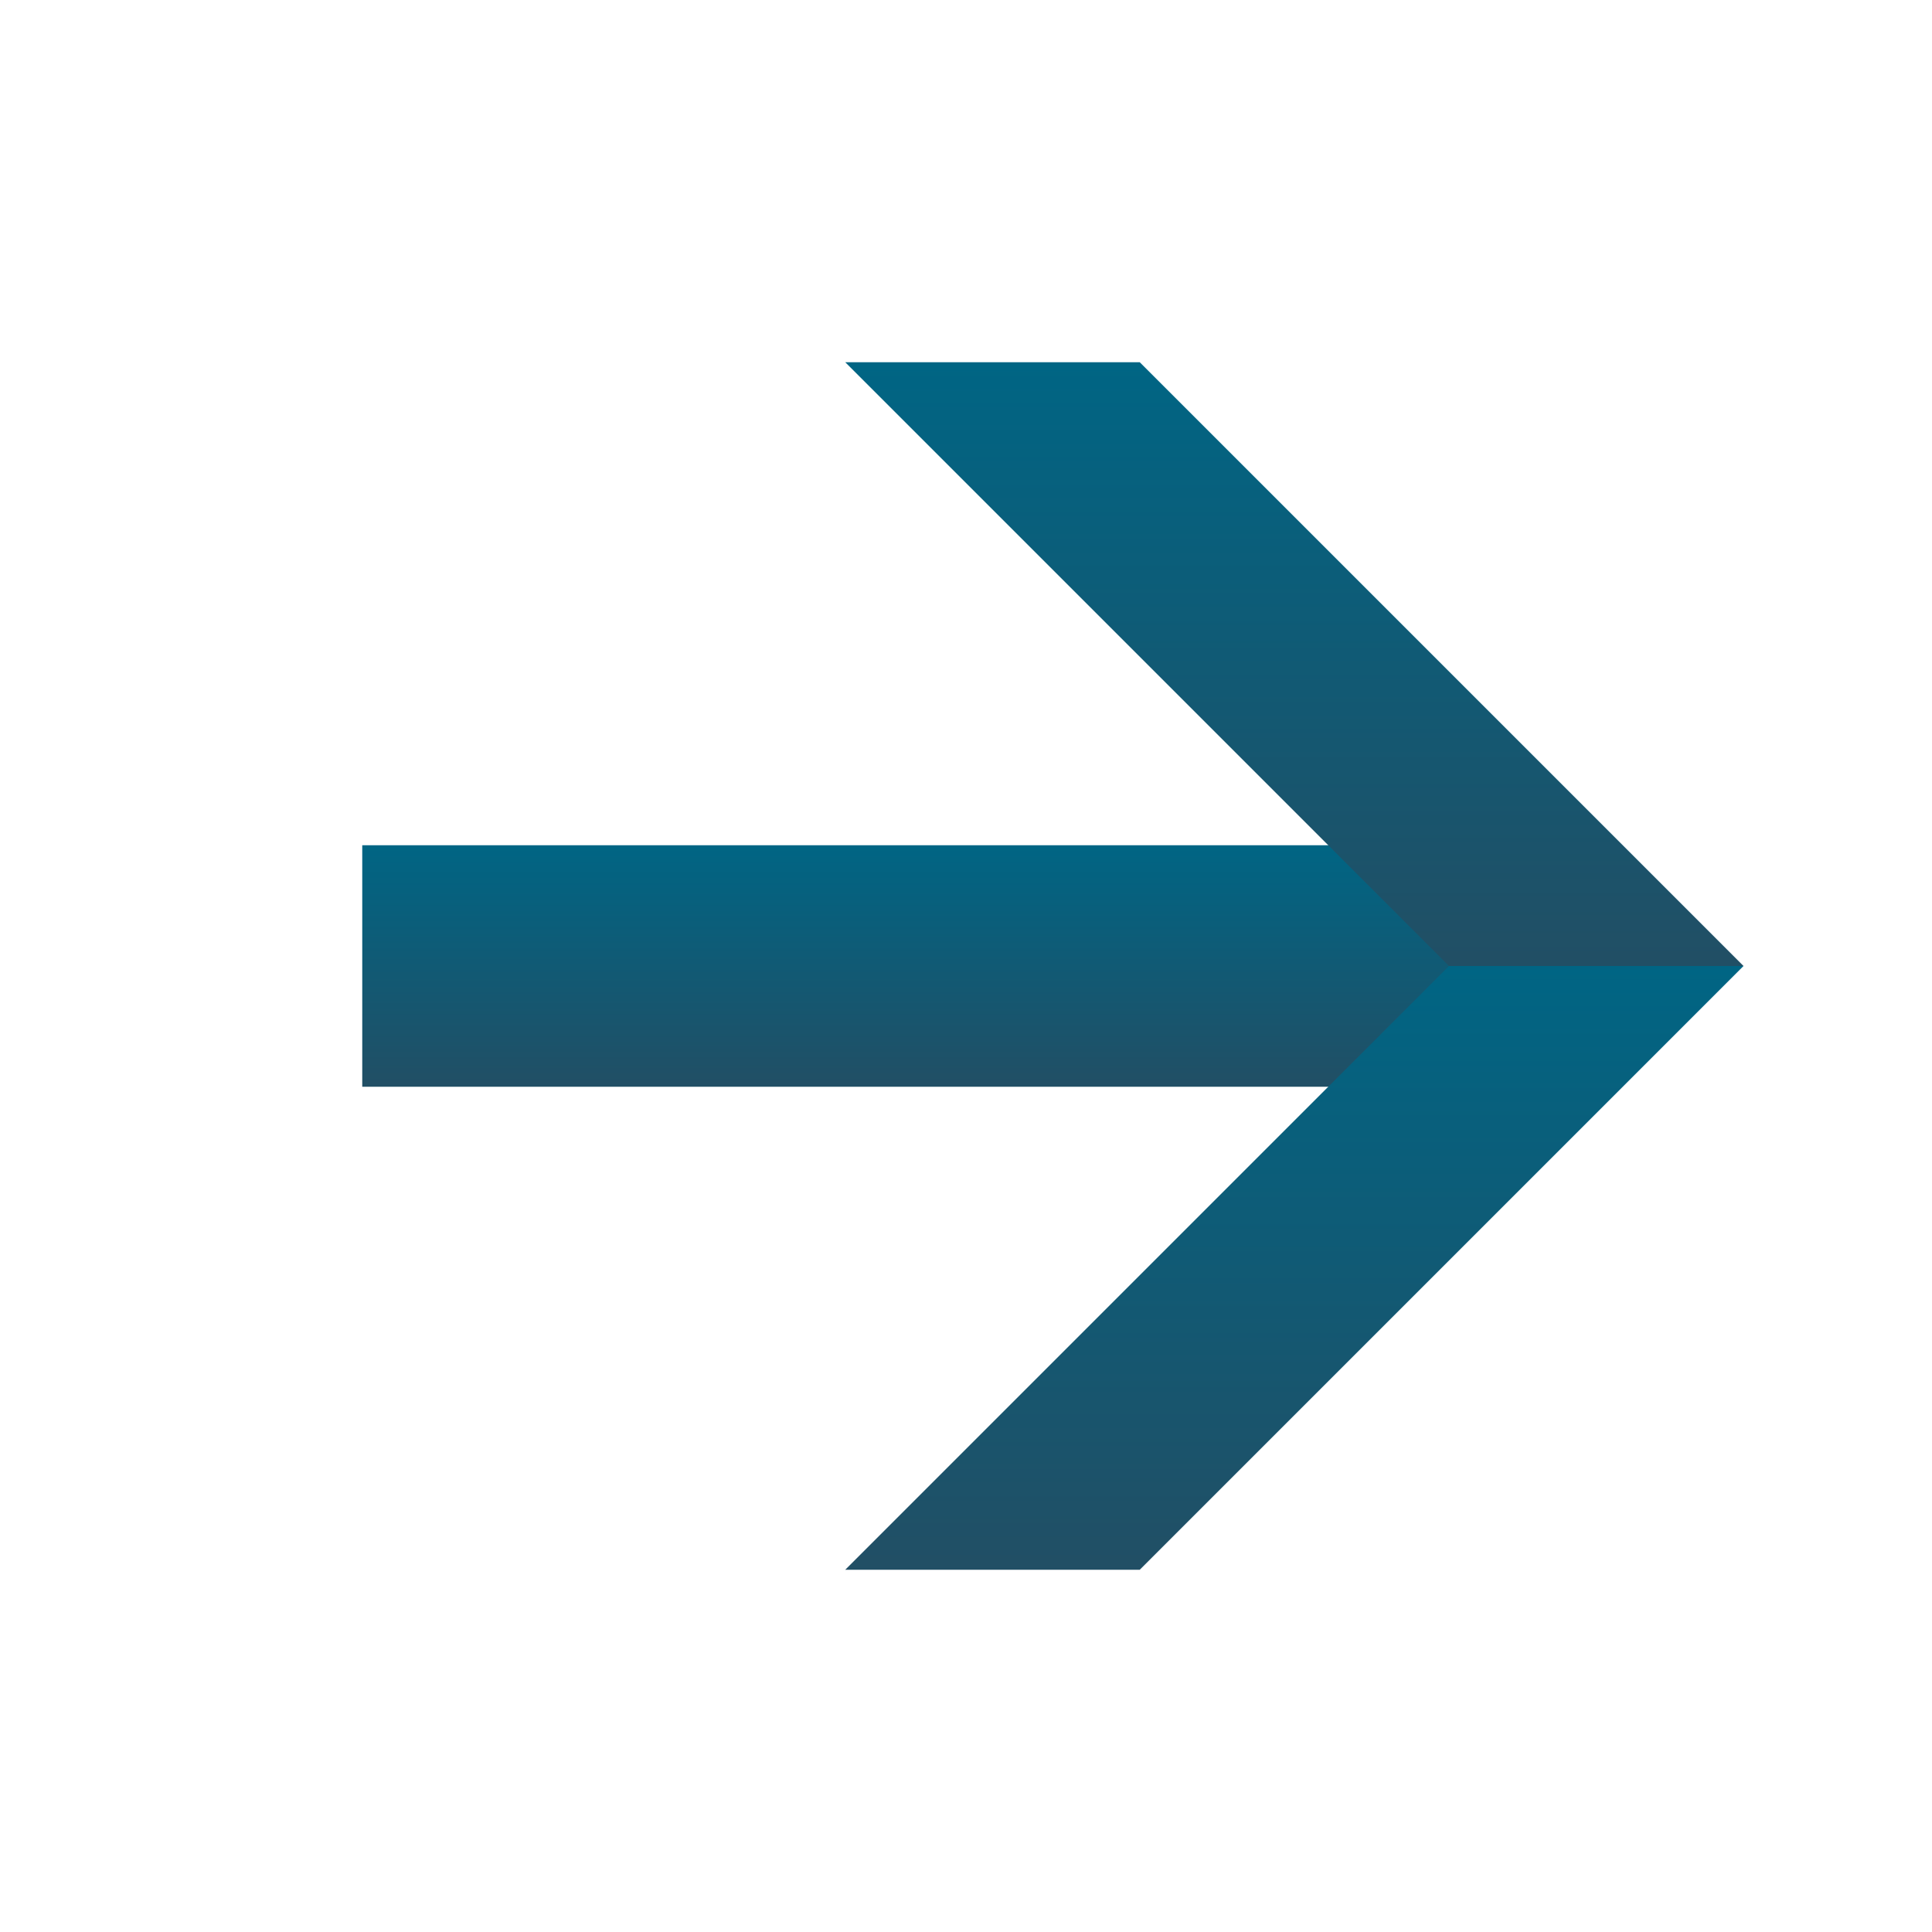
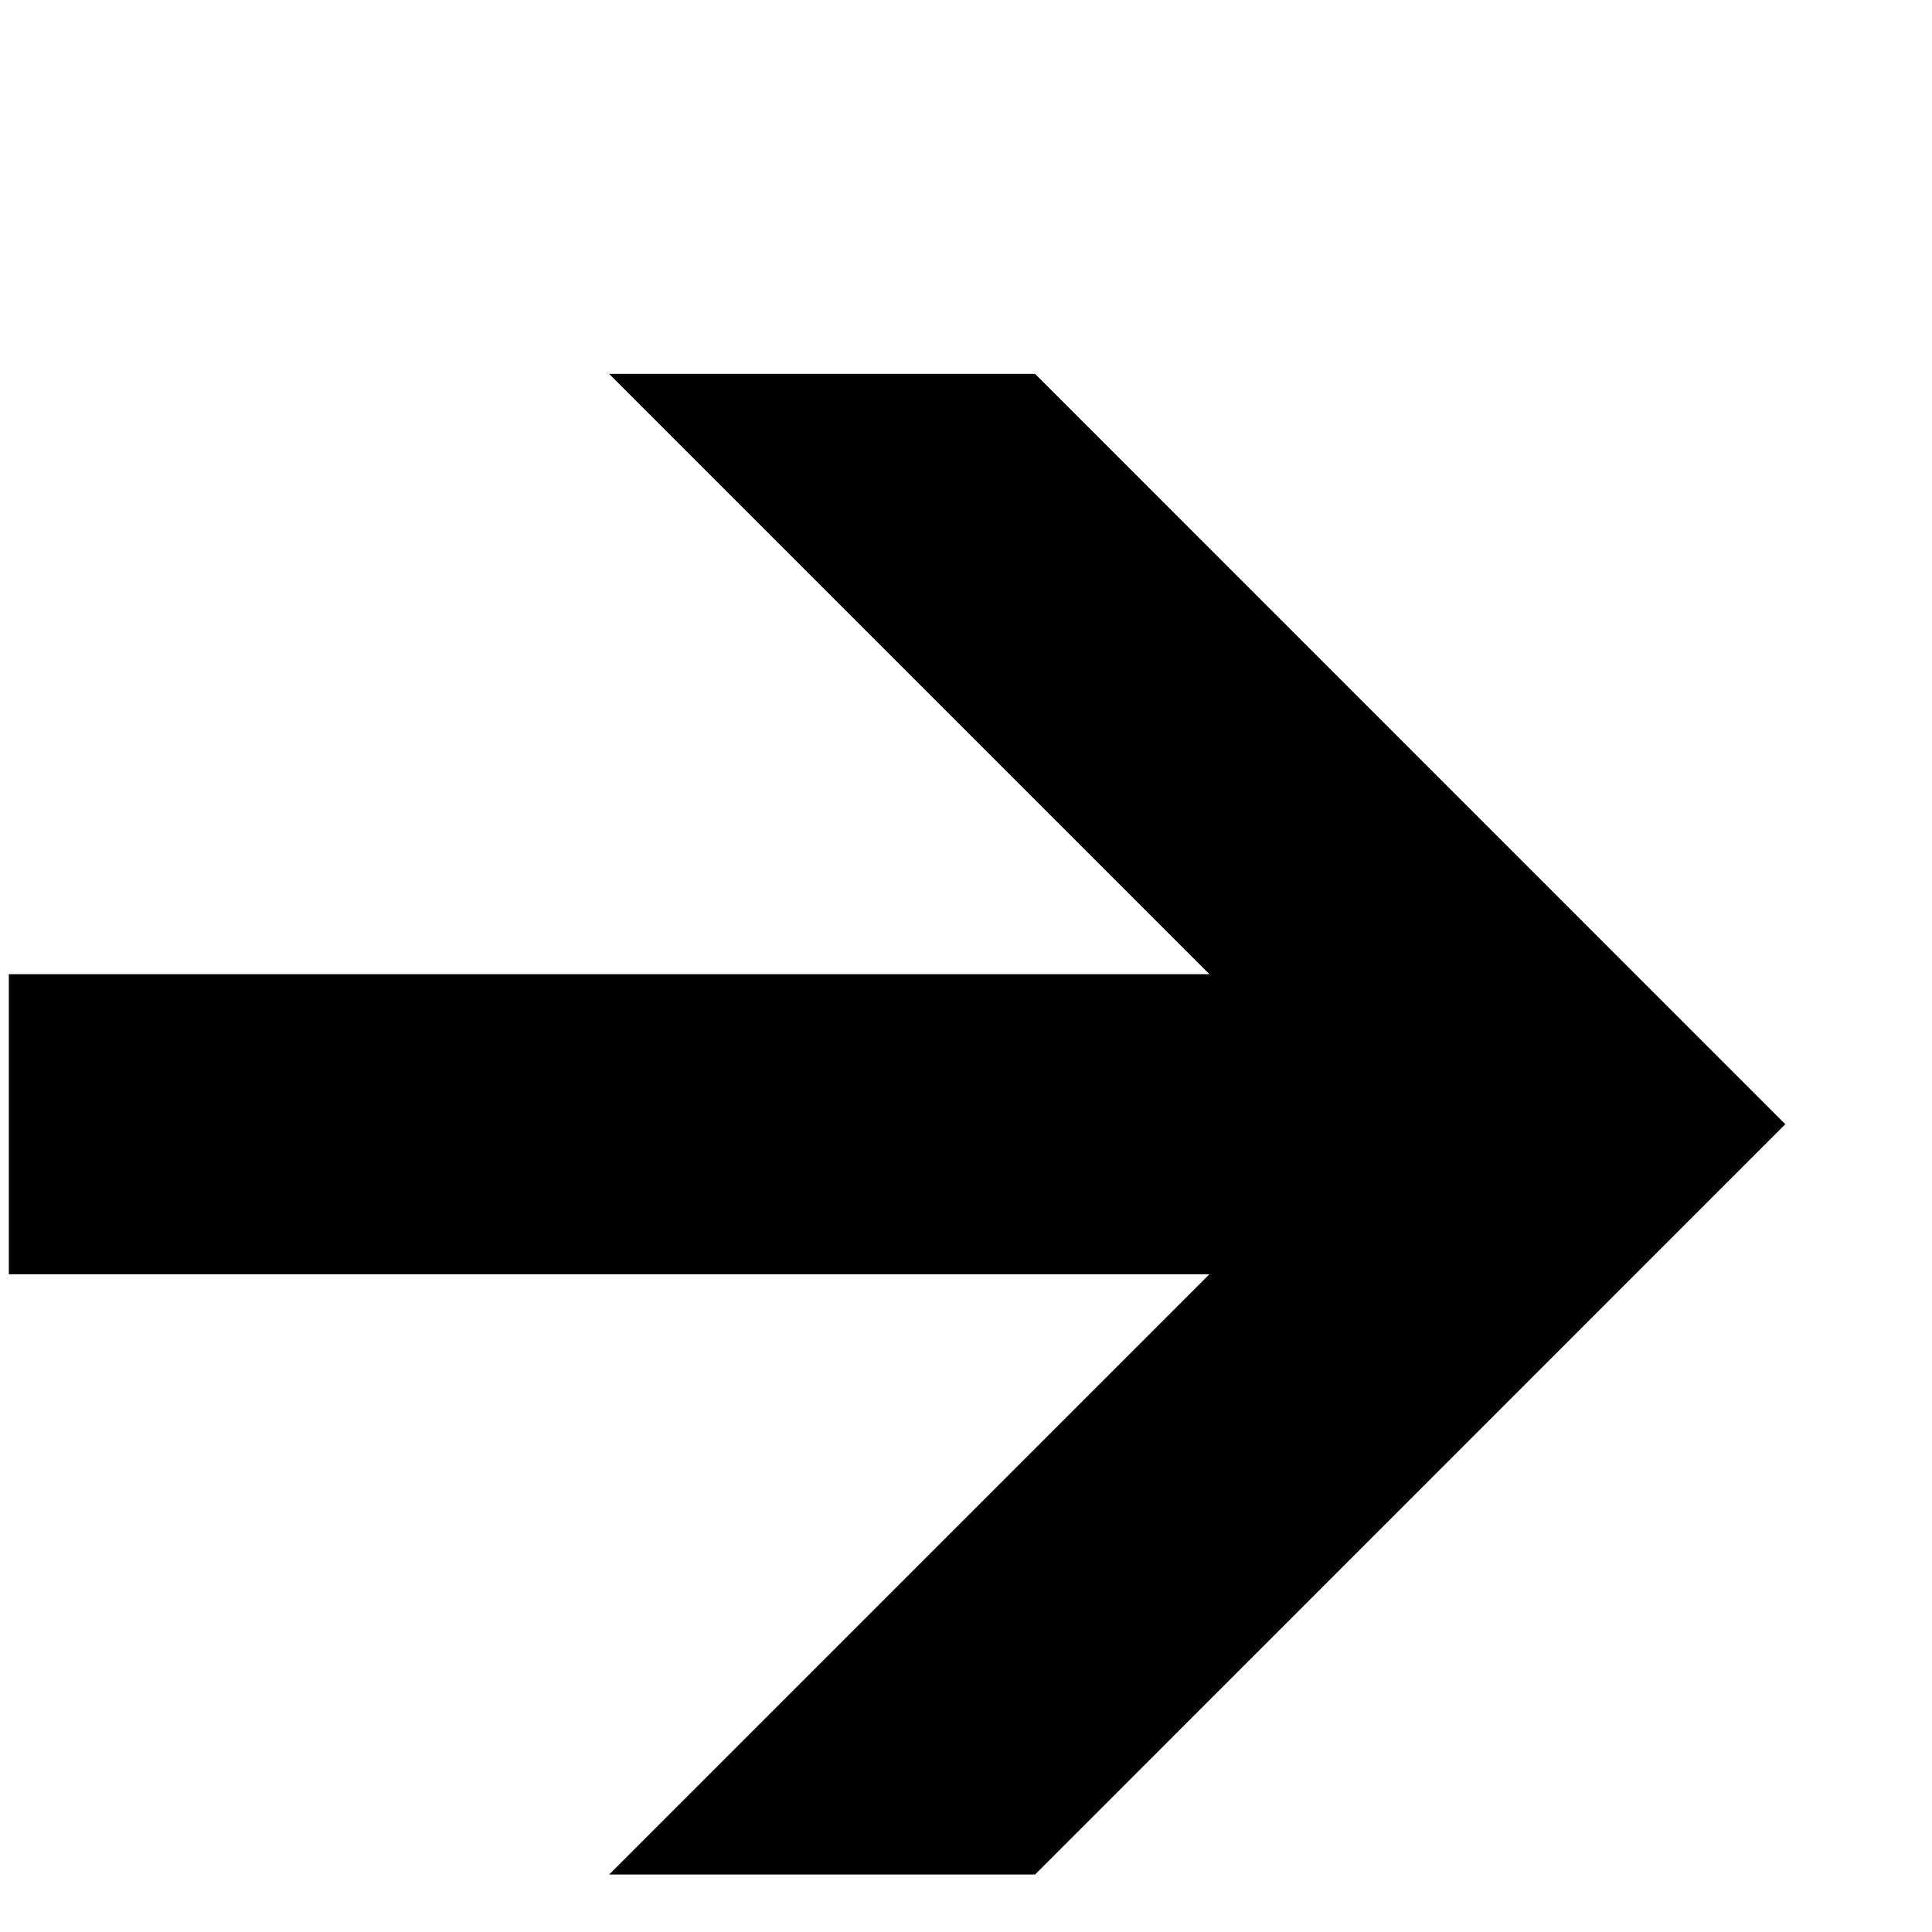
- <svg xmlns="http://www.w3.org/2000/svg" version="1.1" id="Layer_1" x="0px" y="0px" width="16px" height="16px" viewBox="0 0 16 16" enable-background="new 0 0 16 16" xml:space="preserve">
-   <g>
-     <linearGradient id="SVGID_1_" gradientUnits="userSpaceOnUse" x1="8" y1="7" x2="8" y2="9">
-       <stop offset="0" style="stop-color:#006584" />
-       <stop offset="0.99" style="stop-color:#214F65" />
-     </linearGradient>
-     <rect x="3" y="7" fill-rule="evenodd" clip-rule="evenodd" fill="url(#SVGID_1_)" width="10" height="2" />
-     <linearGradient id="SVGID_2_" gradientUnits="userSpaceOnUse" x1="10.72" y1="3" x2="10.72" y2="8">
-       <stop offset="0" style="stop-color:#006584" />
-       <stop offset="0.99" style="stop-color:#214F65" />
-     </linearGradient>
-     <polygon fill-rule="evenodd" clip-rule="evenodd" fill="url(#SVGID_2_)" points="7,3 9.439,3 14.439,8 12,8  " />
-     <linearGradient id="SVGID_3_" gradientUnits="userSpaceOnUse" x1="10.72" y1="8" x2="10.72" y2="13.001">
-       <stop offset="0" style="stop-color:#006584" />
-       <stop offset="0.99" style="stop-color:#214F65" />
-     </linearGradient>
-     <polygon fill-rule="evenodd" clip-rule="evenodd" fill="url(#SVGID_3_)" points="7,13 9.439,13 14.439,8 12,8  " />
-   </g>
+ <svg xmlns="http://www.w3.org/2000/svg" version="1.1" id="Layer_1" x="0px" y="0px" width="512px" height="512px" viewBox="0 0 512 512" enable-background="new 0 0 512 512" xml:space="preserve">
+   <polygon points="274.312,99.088 161.424,99.088 320.51,258.174 2.338,258.174 2.338,337.683 320.51,337.683 161.424,496.768   274.312,496.768 473.119,297.928 " />
</svg>
